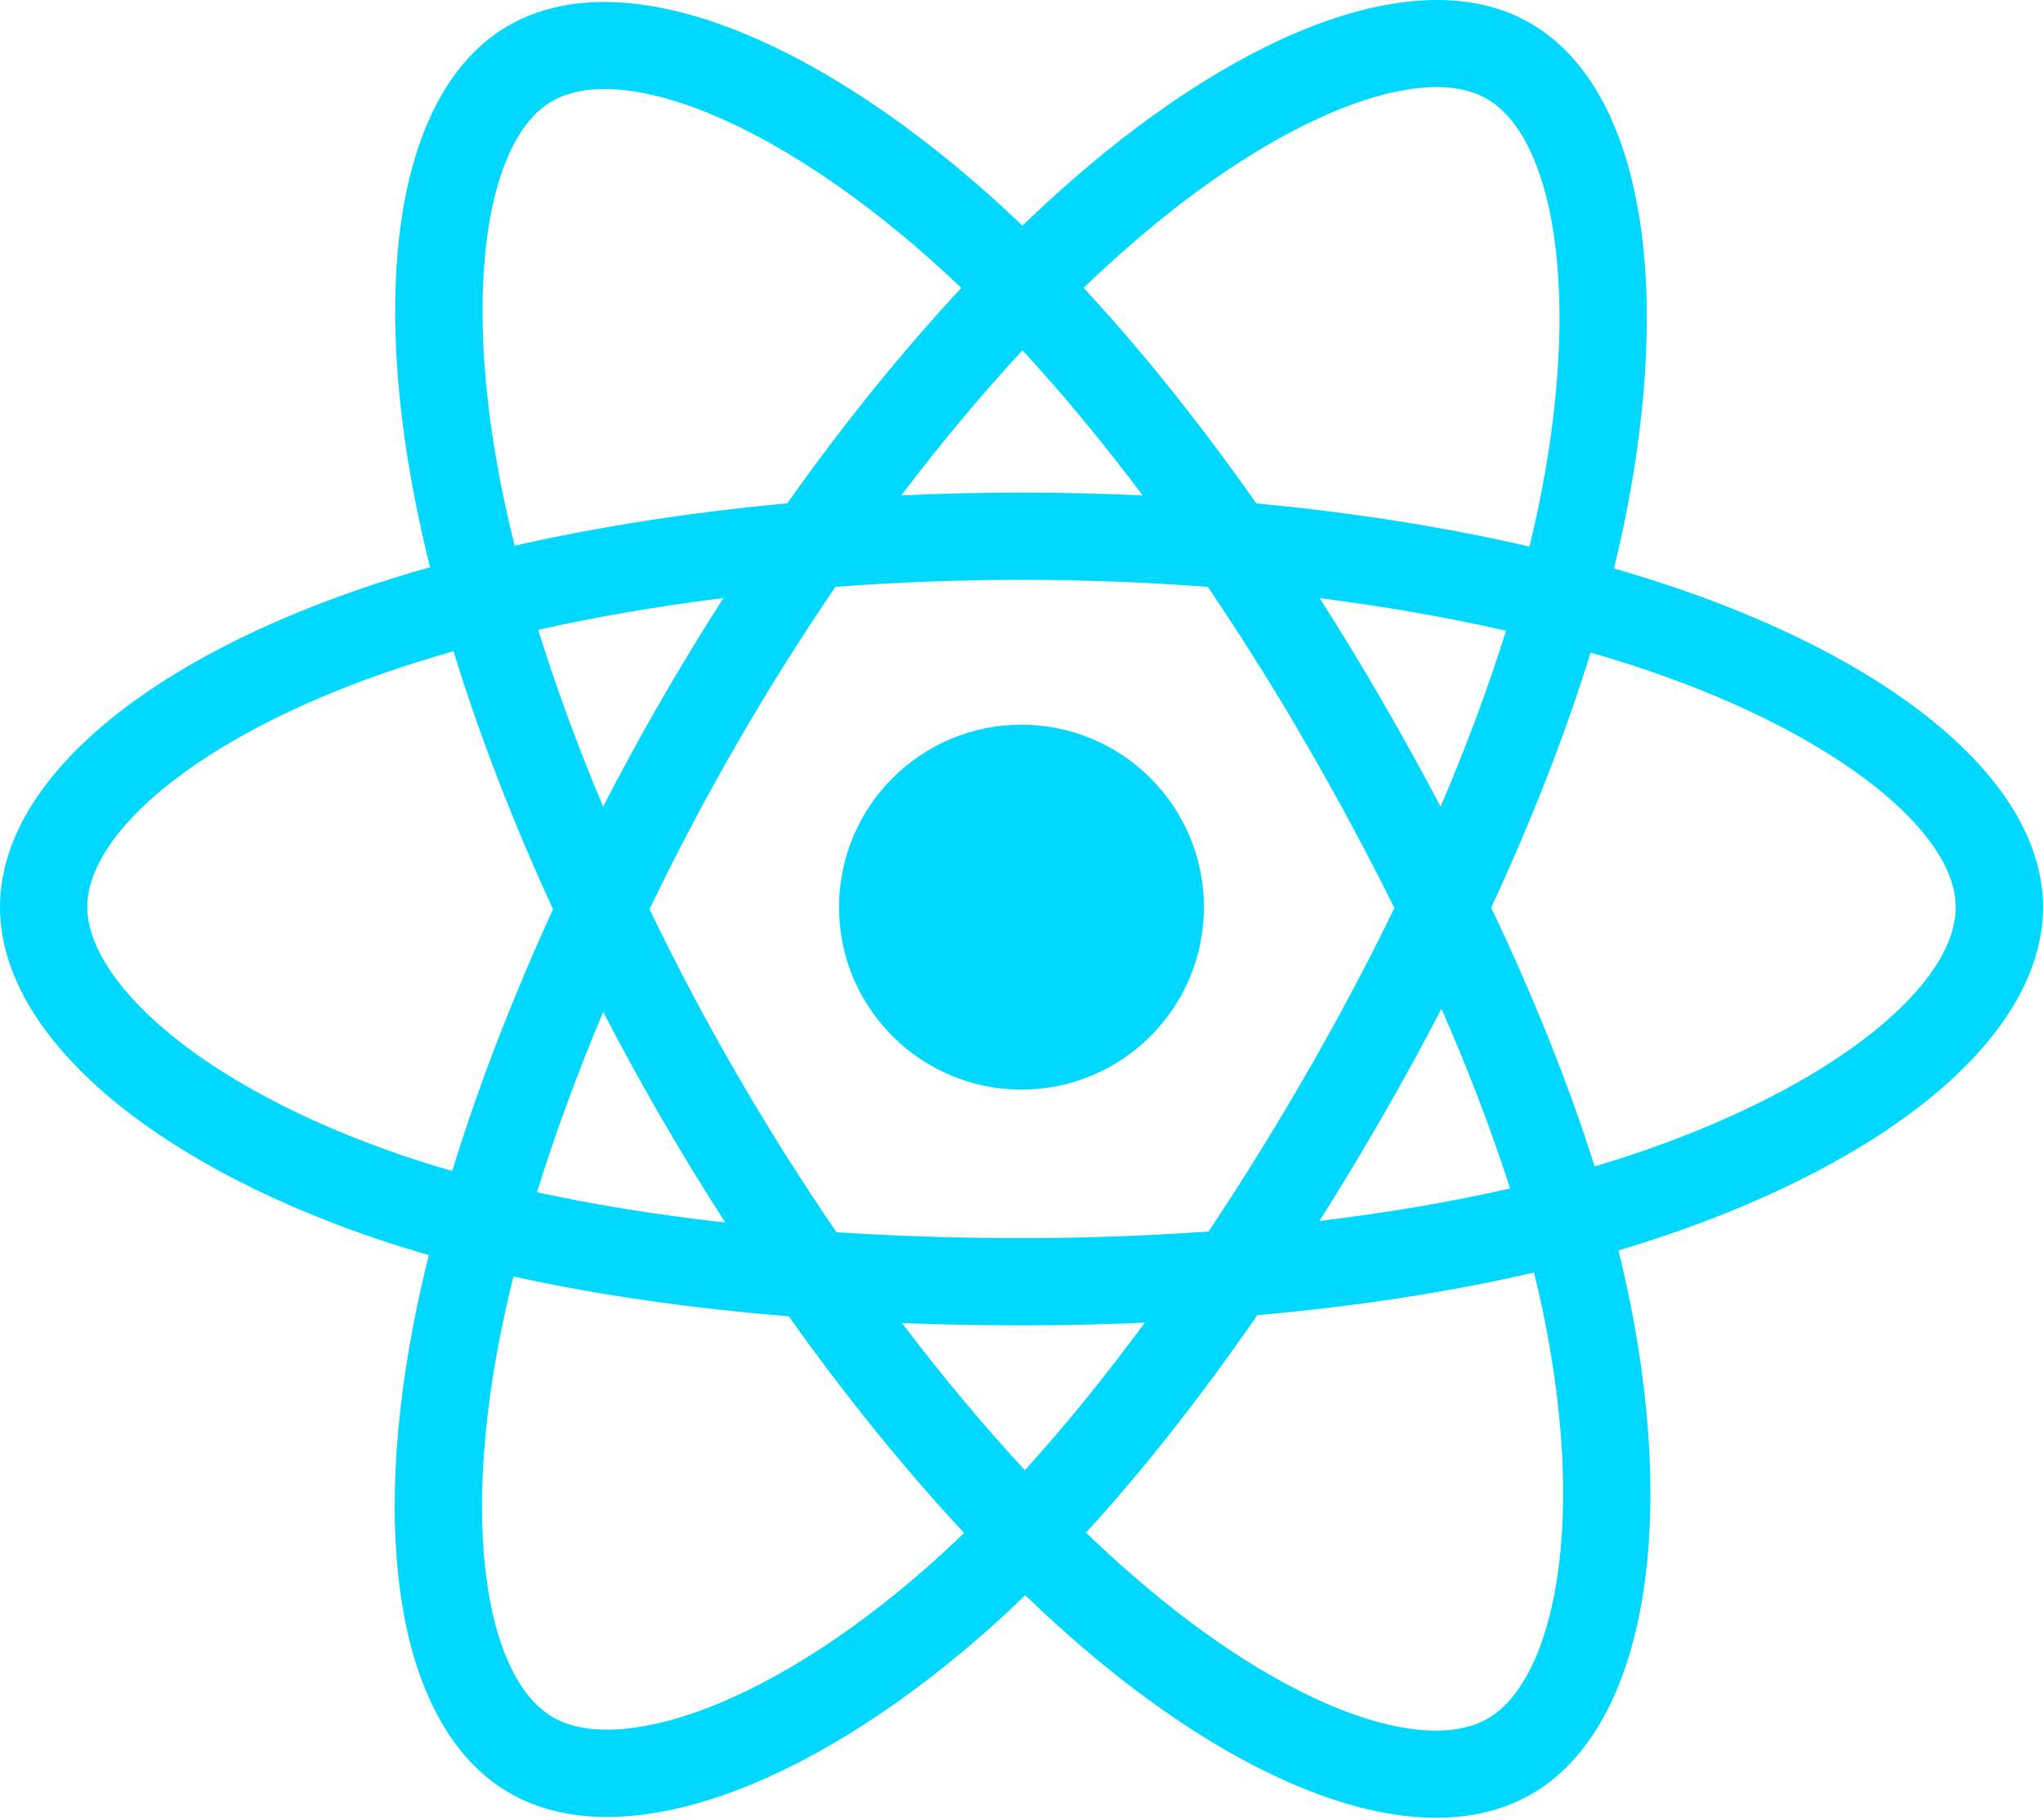
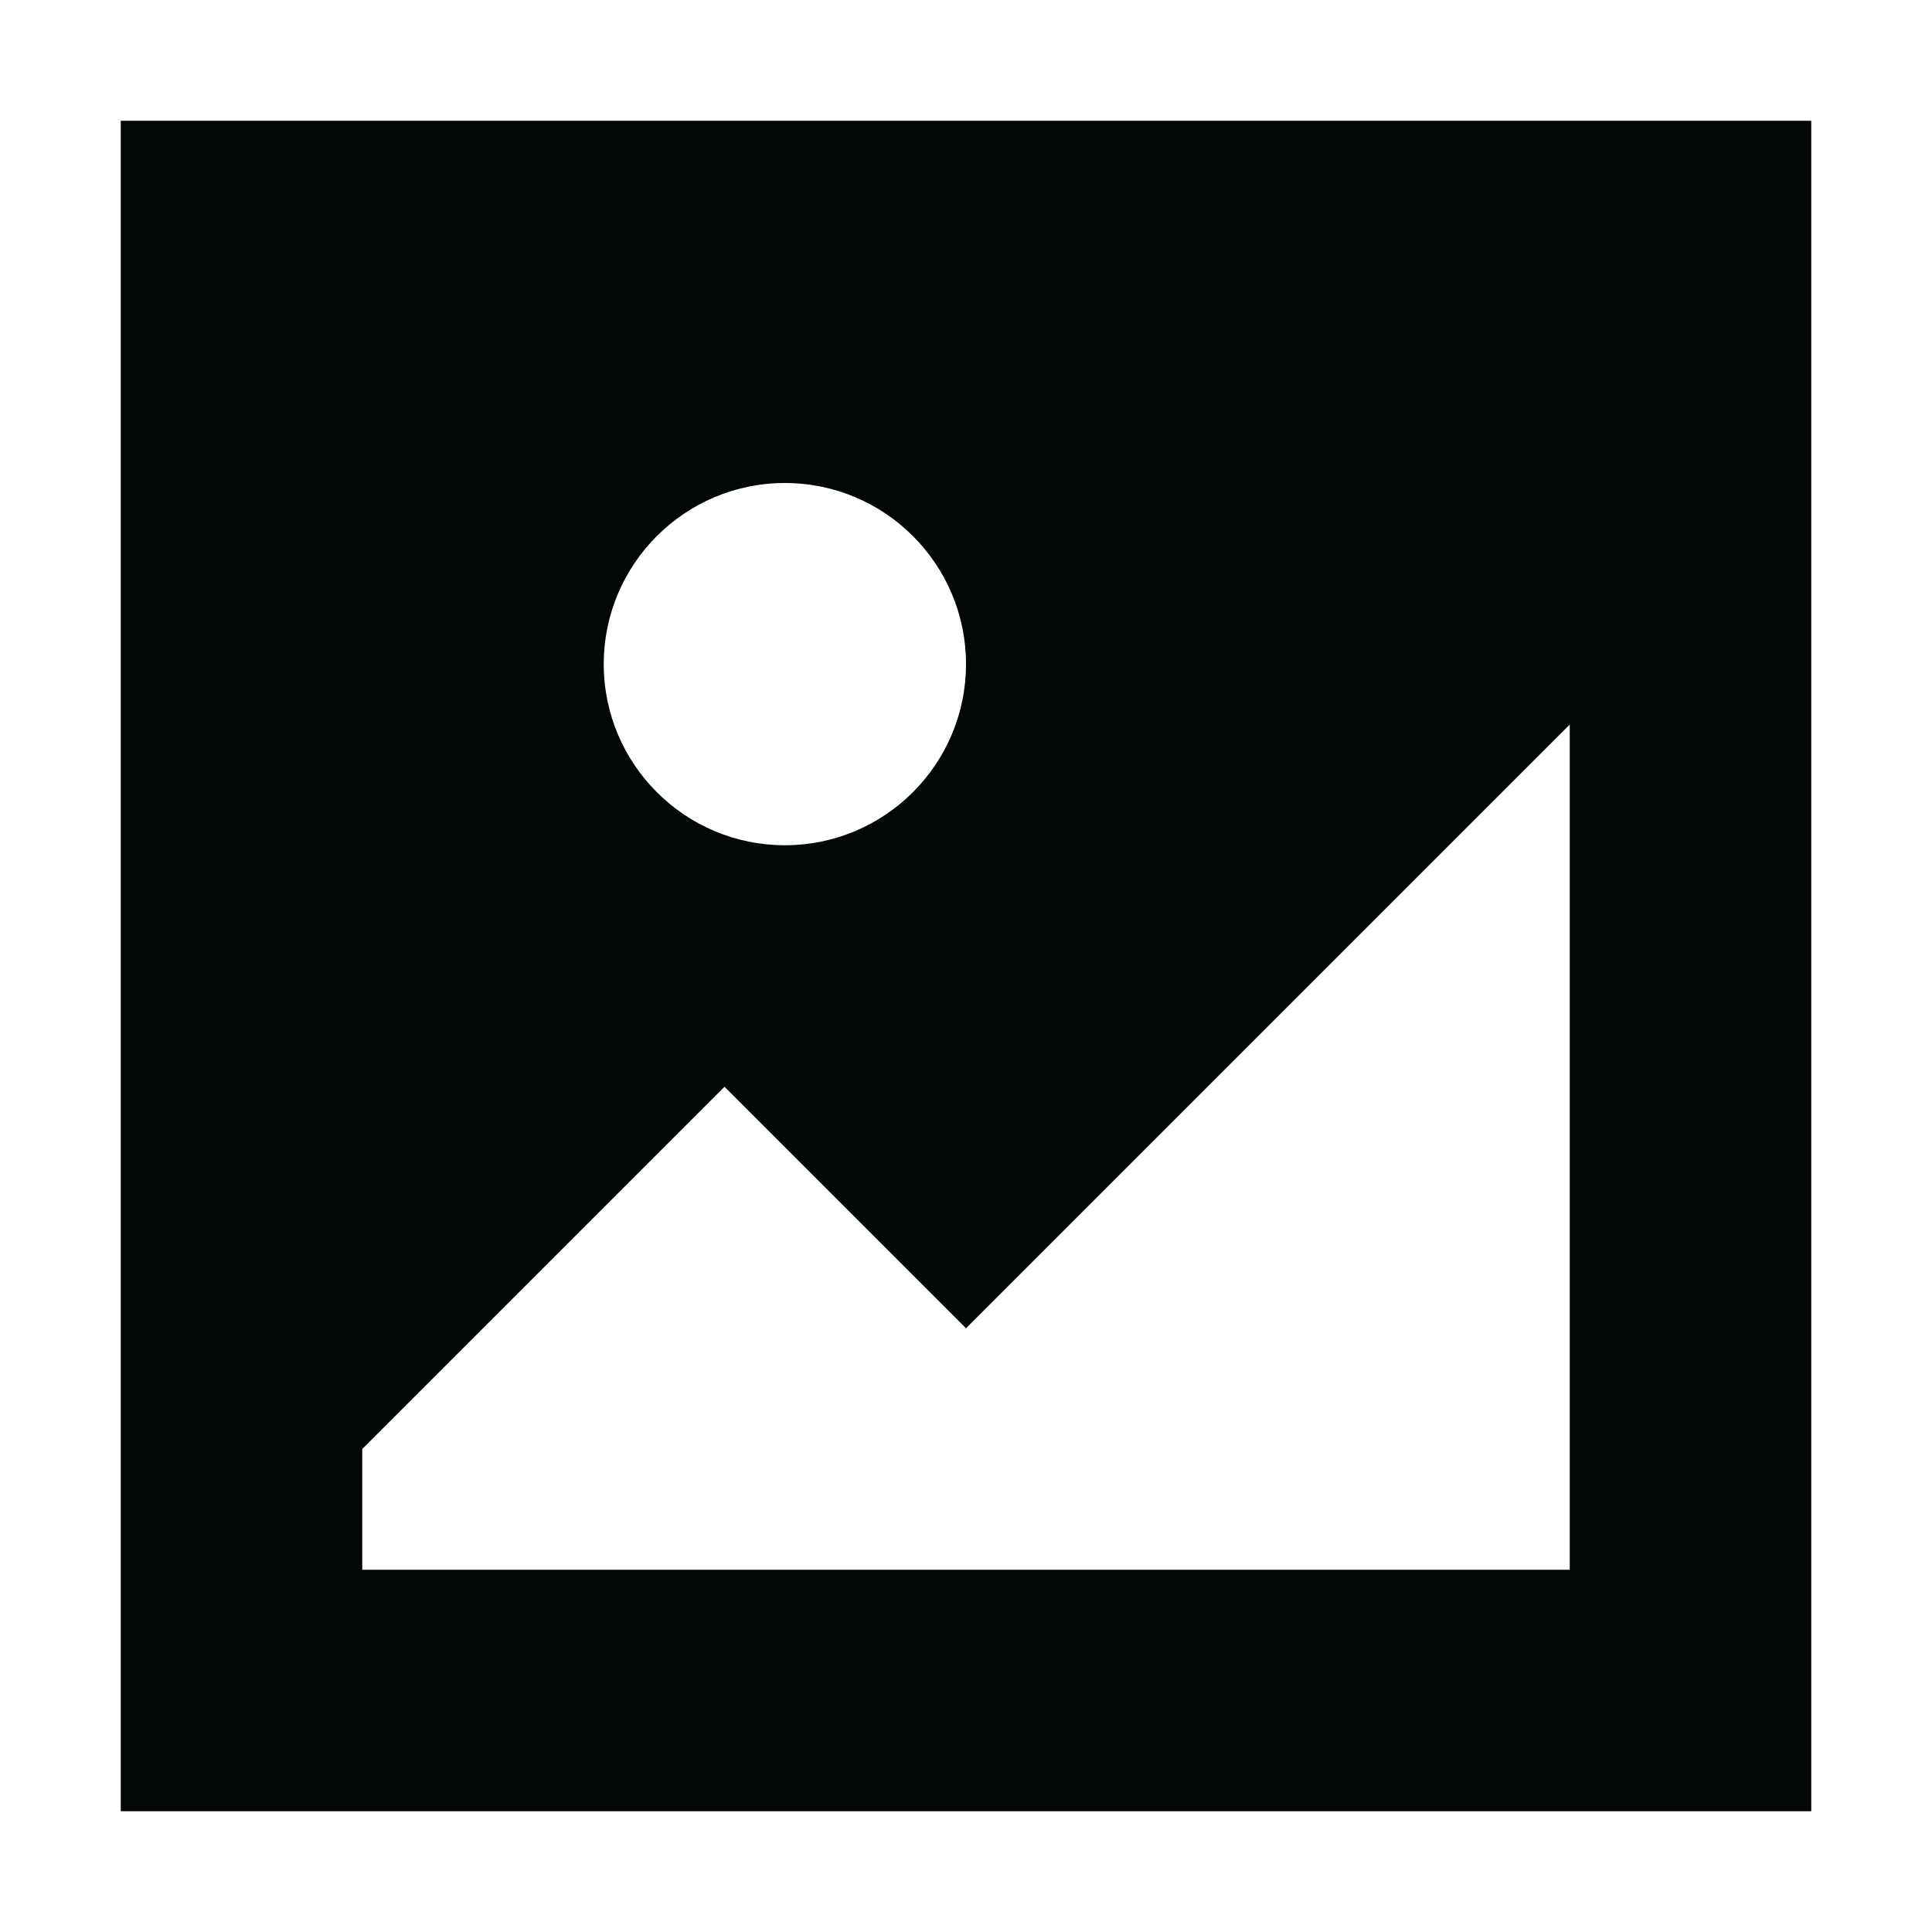
- <svg xmlns="http://www.w3.org/2000/svg" aria-hidden="true" role="img" class="iconify iconify--logos" width="35.93" height="32" preserveAspectRatio="xMidYMid meet" viewBox="0 0 256 228">
-   <path fill="#00D8FF" d="M210.483 73.824a171.49 171.49 0 0 0-8.24-2.597c.465-1.9.893-3.777 1.273-5.621c6.238-30.281 2.16-54.676-11.769-62.708c-13.355-7.7-35.196.329-57.254 19.526a171.23 171.23 0 0 0-6.375 5.848a155.866 155.866 0 0 0-4.241-3.917C100.759 3.829 77.587-4.822 63.673 3.233C50.33 10.957 46.379 33.89 51.995 62.588a170.974 170.974 0 0 0 1.892 8.48c-3.28.932-6.445 1.924-9.474 2.98C17.309 83.498 0 98.307 0 113.668c0 15.865 18.582 31.778 46.812 41.427a145.52 145.52 0 0 0 6.921 2.165a167.467 167.467 0 0 0-2.01 9.138c-5.354 28.2-1.173 50.591 12.134 58.266c13.744 7.926 36.812-.22 59.273-19.855a145.567 145.567 0 0 0 5.342-4.923a168.064 168.064 0 0 0 6.92 6.314c21.758 18.722 43.246 26.282 56.54 18.586c13.731-7.949 18.194-32.003 12.4-61.268a145.016 145.016 0 0 0-1.535-6.842c1.62-.48 3.21-.974 4.76-1.488c29.348-9.723 48.443-25.443 48.443-41.52c0-15.417-17.868-30.326-45.517-39.844Zm-6.365 70.984c-1.4.463-2.836.91-4.3 1.345c-3.24-10.257-7.612-21.163-12.963-32.432c5.106-11 9.31-21.767 12.459-31.957c2.619.758 5.16 1.557 7.61 2.4c23.69 8.156 38.14 20.213 38.14 29.504c0 9.896-15.606 22.743-40.946 31.14Zm-10.514 20.834c2.562 12.94 2.927 24.64 1.23 33.787c-1.524 8.219-4.59 13.698-8.382 15.893c-8.067 4.67-25.32-1.4-43.927-17.412a156.726 156.726 0 0 1-6.437-5.87c7.214-7.889 14.423-17.06 21.459-27.246c12.376-1.098 24.068-2.894 34.671-5.345a134.17 134.17 0 0 1 1.386 6.193ZM87.276 214.515c-7.882 2.783-14.16 2.863-17.955.675c-8.075-4.657-11.432-22.636-6.853-46.752a156.923 156.923 0 0 1 1.869-8.499c10.486 2.32 22.093 3.988 34.498 4.994c7.084 9.967 14.501 19.128 21.976 27.15a134.668 134.668 0 0 1-4.877 4.492c-9.933 8.682-19.886 14.842-28.658 17.94ZM50.35 144.747c-12.483-4.267-22.792-9.812-29.858-15.863c-6.35-5.437-9.555-10.836-9.555-15.216c0-9.322 13.897-21.212 37.076-29.293c2.813-.98 5.757-1.905 8.812-2.773c3.204 10.42 7.406 21.315 12.477 32.332c-5.137 11.18-9.399 22.249-12.634 32.792a134.718 134.718 0 0 1-6.318-1.979Zm12.378-84.26c-4.811-24.587-1.616-43.134 6.425-47.789c8.564-4.958 27.502 2.111 47.463 19.835a144.318 144.318 0 0 1 3.841 3.545c-7.438 7.987-14.787 17.08-21.808 26.988c-12.04 1.116-23.565 2.908-34.161 5.309a160.342 160.342 0 0 1-1.76-7.887Zm110.427 27.268a347.8 347.8 0 0 0-7.785-12.803c8.168 1.033 15.994 2.404 23.343 4.08c-2.206 7.072-4.956 14.465-8.193 22.045a381.151 381.151 0 0 0-7.365-13.322Zm-45.032-43.861c5.044 5.465 10.096 11.566 15.065 18.186a322.04 322.04 0 0 0-30.257-.006c4.974-6.559 10.069-12.652 15.192-18.18ZM82.802 87.83a323.167 323.167 0 0 0-7.227 13.238c-3.184-7.553-5.909-14.98-8.134-22.152c7.304-1.634 15.093-2.97 23.209-3.984a321.524 321.524 0 0 0-7.848 12.897Zm8.081 65.352c-8.385-.936-16.291-2.203-23.593-3.793c2.26-7.3 5.045-14.885 8.298-22.6a321.187 321.187 0 0 0 7.257 13.246c2.594 4.48 5.28 8.868 8.038 13.147Zm37.542 31.03c-5.184-5.592-10.354-11.779-15.403-18.433c4.902.192 9.899.29 14.978.29c5.218 0 10.376-.117 15.453-.343c-4.985 6.774-10.018 12.97-15.028 18.486Zm52.198-57.817c3.422 7.8 6.306 15.345 8.596 22.52c-7.422 1.694-15.436 3.058-23.88 4.071a382.417 382.417 0 0 0 7.859-13.026a347.403 347.403 0 0 0 7.425-13.565Zm-16.898 8.101a358.557 358.557 0 0 1-12.281 19.815a329.4 329.4 0 0 1-23.444.823c-7.967 0-15.716-.248-23.178-.732a310.202 310.202 0 0 1-12.513-19.846h.001a307.41 307.41 0 0 1-10.923-20.627a310.278 310.278 0 0 1 10.89-20.637l-.001.001a307.318 307.318 0 0 1 12.413-19.761c7.613-.576 15.42-.876 23.31-.876H128c7.926 0 15.743.303 23.354.883a329.357 329.357 0 0 1 12.335 19.695a358.489 358.489 0 0 1 11.036 20.54a329.472 329.472 0 0 1-11 20.722Zm22.56-122.124c8.572 4.944 11.906 24.881 6.52 51.026c-.344 1.668-.73 3.367-1.15 5.09c-10.622-2.452-22.155-4.275-34.23-5.408c-7.034-10.017-14.323-19.124-21.64-27.008a160.789 160.789 0 0 1 5.888-5.4c18.9-16.447 36.564-22.941 44.612-18.3ZM128 90.808c12.625 0 22.86 10.235 22.86 22.86s-10.235 22.86-22.86 22.86s-22.86-10.235-22.86-22.86s10.235-22.86 22.86-22.86Z" />
+ <svg xmlns="http://www.w3.org/2000/svg" width="32px" height="32px" viewBox="0 0 16 16" fill="none">
+   <path clip-rule="evenodd" d="M1 1H15V15H1V1ZM6 9L8 11L13 6V13H3V12L6 9ZM6.5 7C7.328 7 8 6.328 8 5.5C8 4.672 7.328 4 6.5 4C5.672 4 5 4.672 5 5.5C5 6.328 5.672 7 6.5 7Z" fill="#030708" fill-rule="evenodd" />
</svg>
